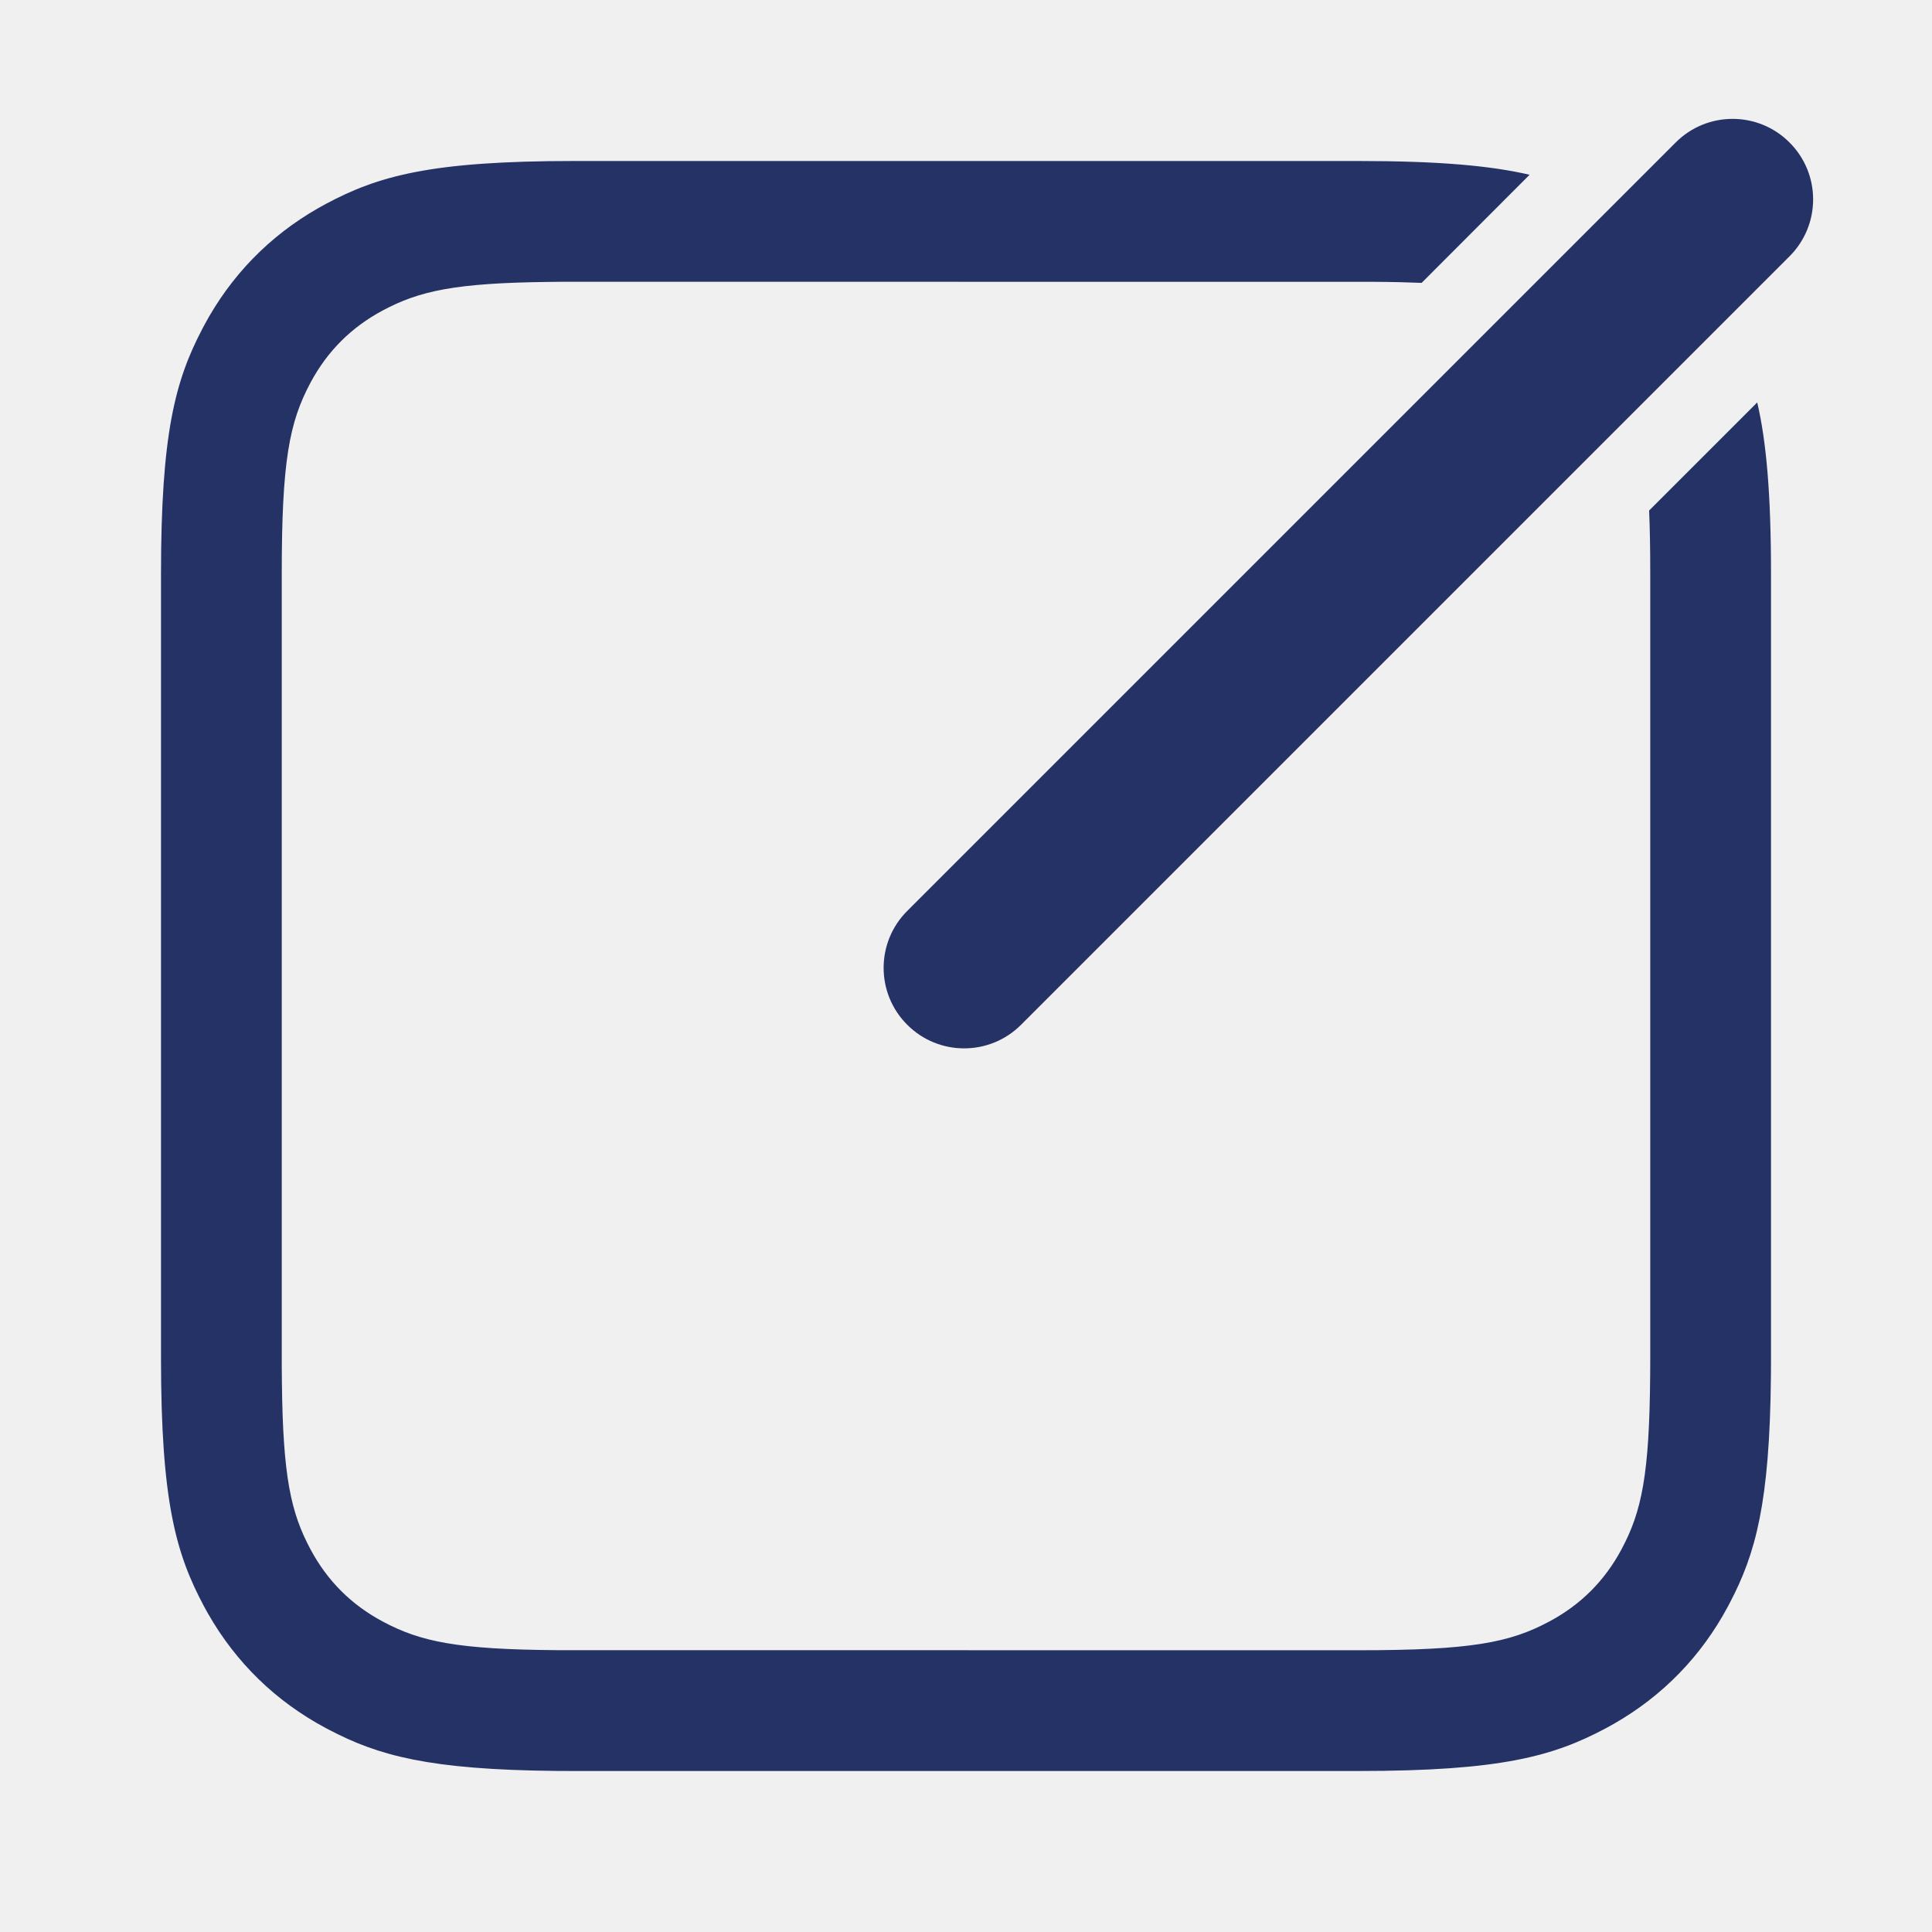
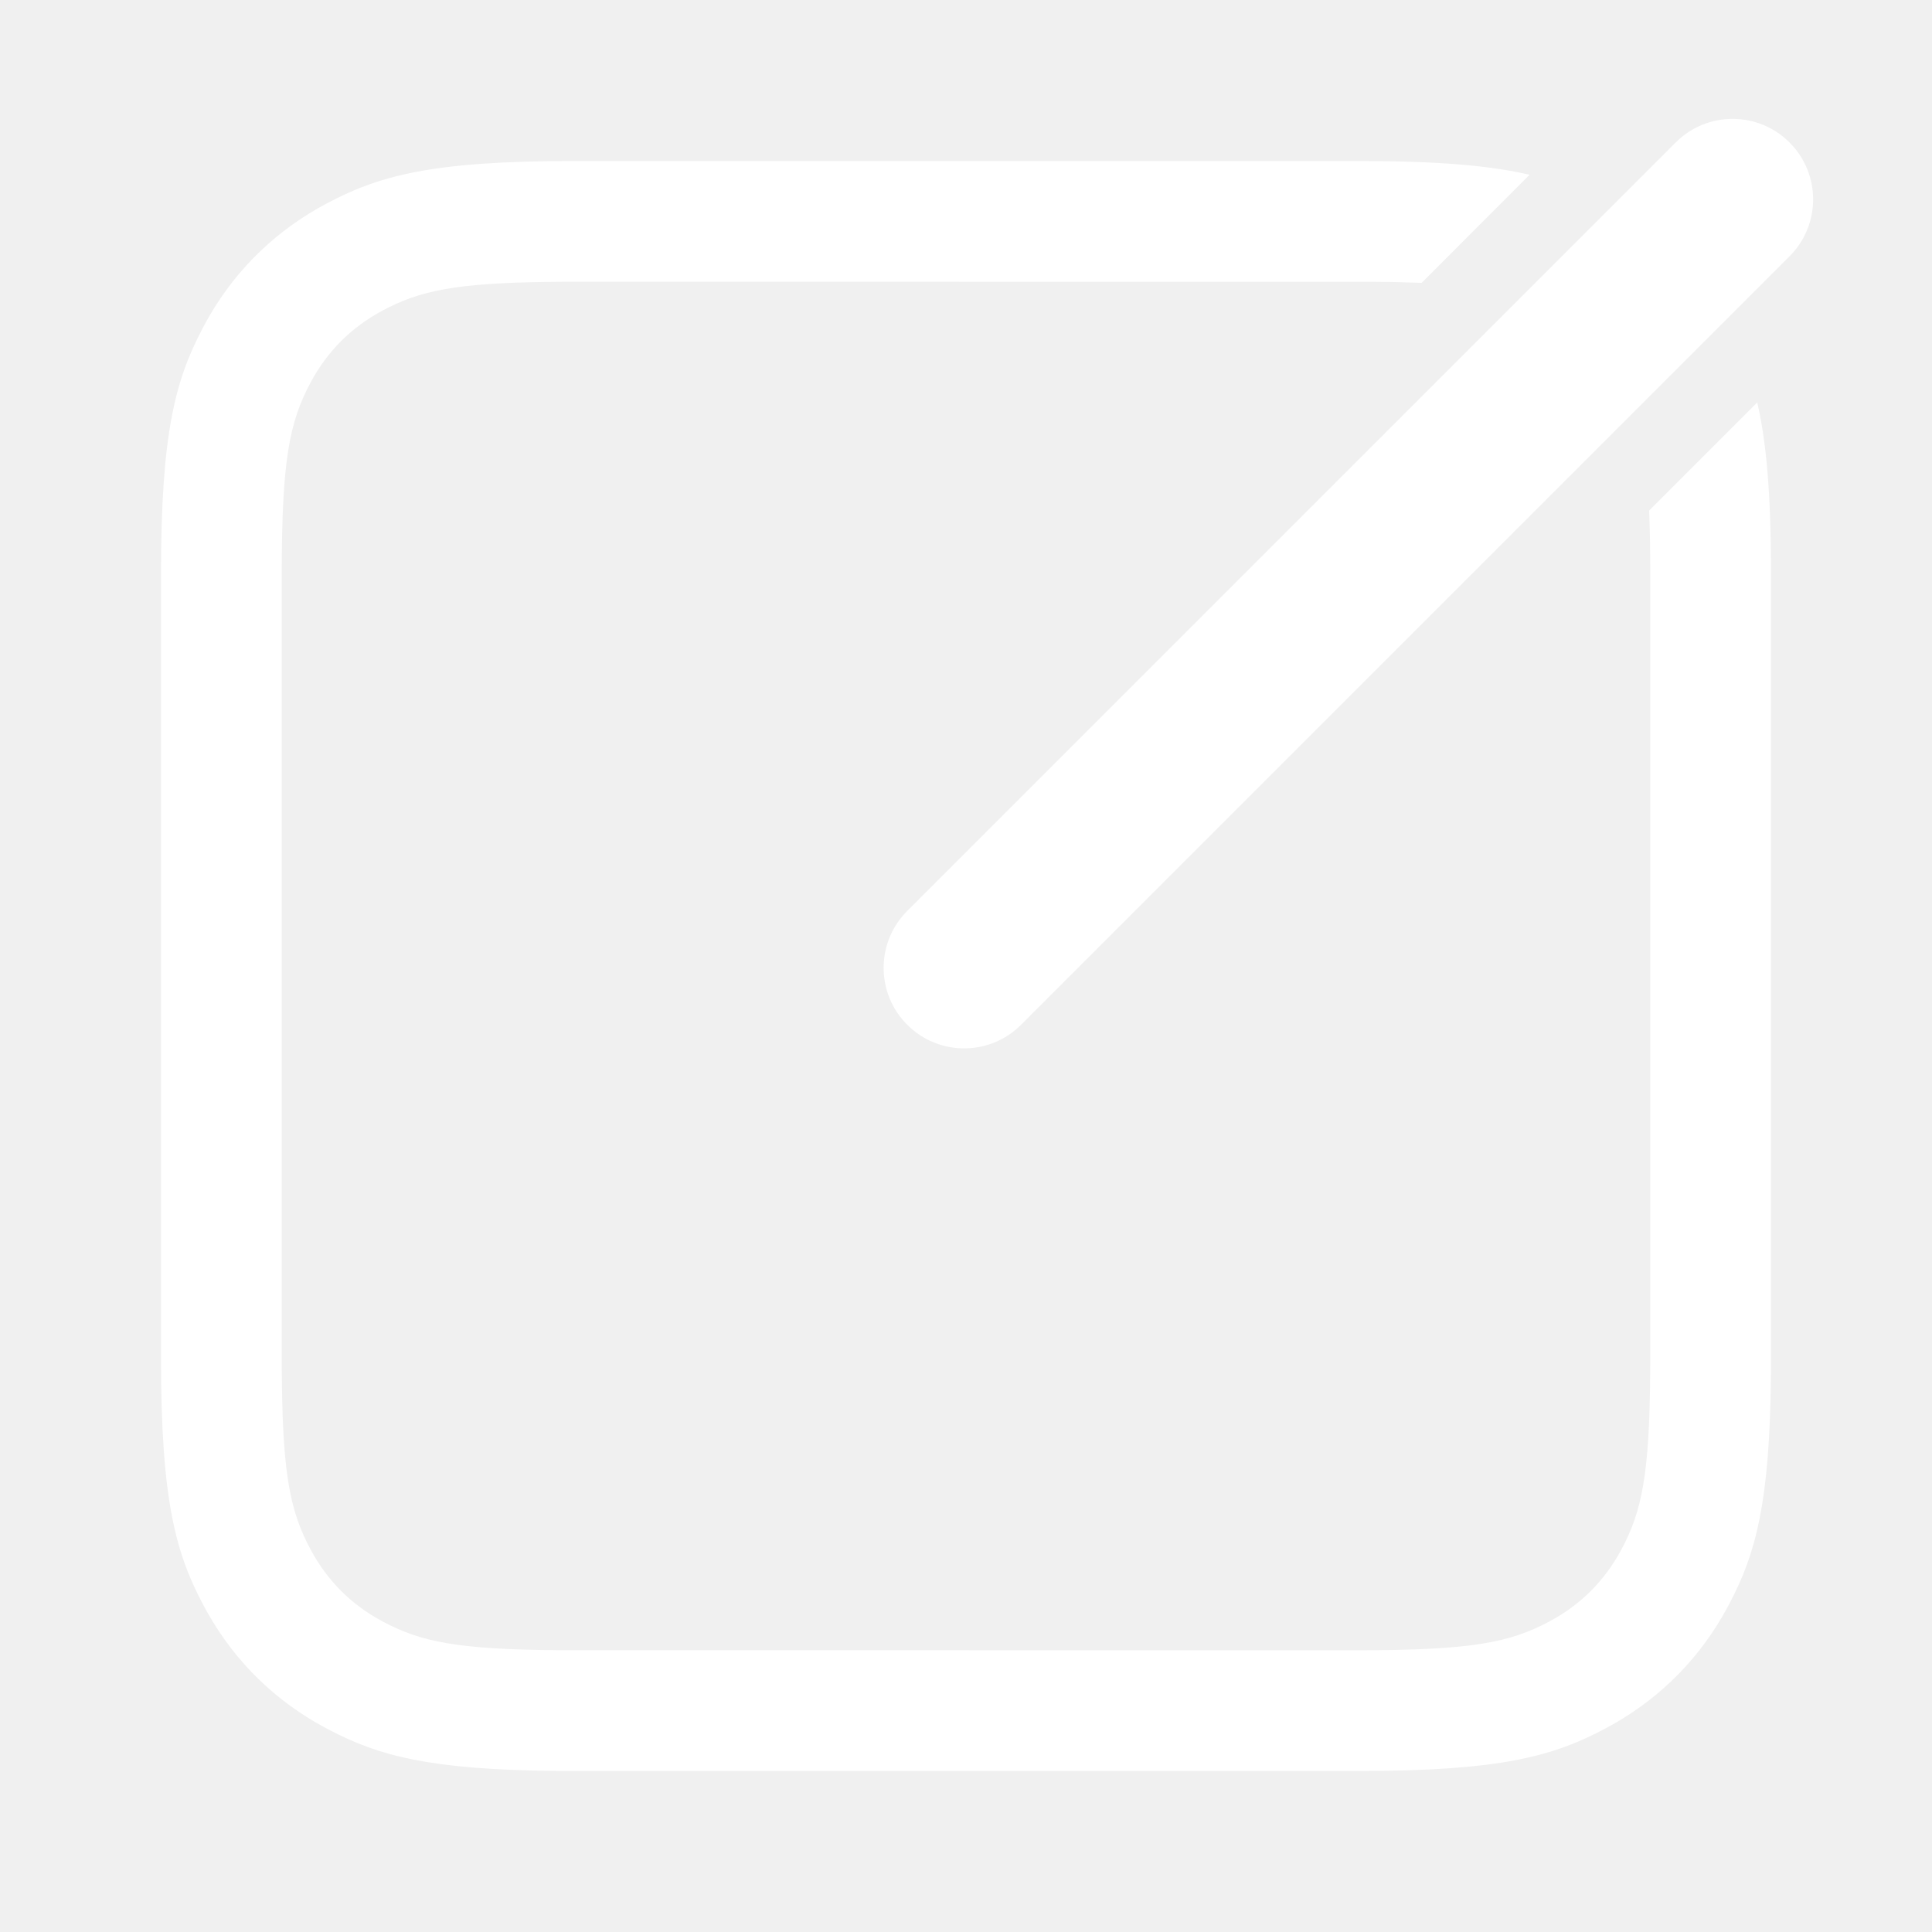
<svg xmlns="http://www.w3.org/2000/svg" xmlns:xlink="http://www.w3.org/1999/xlink" width="24" height="24" viewBox="0 0 24 24" version="1.1">
  <defs>
-     <path d="M16.872,2 C17.872,2 18.515,2.058 19.001,2.171 L17.66,3.514 C17.486,3.507 17.293,3.502 17.075,3.501 L7.025,3.5 L6.823,3.502 C5.655,3.515 5.21,3.613 4.754,3.857 C4.363,4.066 4.066,4.363 3.857,4.754 C3.593,5.248 3.5,5.729 3.5,7.128 L3.5,16.975 L3.502,17.177 C3.515,18.345 3.613,18.79 3.857,19.246 C4.066,19.637 4.363,19.934 4.754,20.143 C5.223,20.394 5.68,20.49 6.925,20.499 L16.872,20.5 C18.271,20.5 18.752,20.407 19.246,20.143 C19.637,19.934 19.934,19.637 20.143,19.246 C20.394,18.777 20.49,18.32 20.499,17.075 L20.5,16.872 L20.5,7.128 C20.5,6.826 20.496,6.567 20.486,6.342 L21.829,4.999 C21.942,5.486 22,6.128 22,7.128 L22,16.872 L21.999,17.094 C21.984,18.674 21.808,19.302 21.488,19.912 L21.466,19.954 C21.134,20.575 20.654,21.068 20.046,21.415 L19.954,21.466 C19.302,21.814 18.655,22 16.872,22 L7.128,22 L6.906,21.999 C5.326,21.984 4.698,21.808 4.088,21.488 L4.046,21.466 C3.425,21.134 2.932,20.654 2.585,20.046 L2.534,19.954 C2.186,19.302 2,18.655 2,16.872 L2,7.128 C2,5.383 2.178,4.726 2.512,4.088 L2.534,4.046 C2.866,3.425 3.346,2.932 3.954,2.585 L4.046,2.534 C4.698,2.186 5.345,2 7.128,2 L16.872,2 Z M22.23,1.77 C22.621,2.16 22.621,2.794 22.23,3.184 L12.684,12.73 C12.294,13.121 11.66,13.121 11.27,12.73 C10.879,12.34 10.879,11.706 11.27,11.316 L20.816,1.77 C21.206,1.379 21.84,1.379 22.23,1.77 Z" id="_path-1" />
+     <path d="M16.872,2 C17.872,2 18.515,2.058 19.001,2.171 L17.66,3.514 C17.486,3.507 17.293,3.502 17.075,3.501 L7.025,3.5 L6.823,3.502 C5.655,3.515 5.21,3.613 4.754,3.857 C4.363,4.066 4.066,4.363 3.857,4.754 C3.593,5.248 3.5,5.729 3.5,7.128 L3.5,16.975 L3.502,17.177 C3.515,18.345 3.613,18.79 3.857,19.246 C4.066,19.637 4.363,19.934 4.754,20.143 C5.223,20.394 5.68,20.49 6.925,20.499 L16.872,20.5 C18.271,20.5 18.752,20.407 19.246,20.143 C19.637,19.934 19.934,19.637 20.143,19.246 C20.394,18.777 20.49,18.32 20.499,17.075 L20.5,16.872 L20.5,7.128 C20.5,6.826 20.496,6.567 20.486,6.342 L21.829,4.999 C21.942,5.486 22,6.128 22,7.128 L22,16.872 L21.999,17.094 C21.984,18.674 21.808,19.302 21.488,19.912 L21.466,19.954 C21.134,20.575 20.654,21.068 20.046,21.415 L19.954,21.466 C19.302,21.814 18.655,22 16.872,22 L7.128,22 L6.906,21.999 C5.326,21.984 4.698,21.808 4.088,21.488 L4.046,21.466 C3.425,21.134 2.932,20.654 2.585,20.046 L2.534,19.954 C2.186,19.302 2,18.655 2,16.872 L2,7.128 C2,5.383 2.178,4.726 2.512,4.088 L2.534,4.046 C2.866,3.425 3.346,2.932 3.954,2.585 L4.046,2.534 C4.698,2.186 5.345,2 7.128,2 L16.872,2 Z M22.23,1.77 C22.621,2.16 22.621,2.794 22.23,3.184 L12.684,12.73 C12.294,13.121 11.66,13.121 11.27,12.73 C10.879,12.34 10.879,11.706 11.27,11.316 L20.816,1.77 C21.206,1.379 21.84,1.379 22.23,1.77 Z" id="__path-1" />
  </defs>
-   <g id="_Public/ic_public_edit" stroke="none" stroke-width="1" fill="none" fill-rule="evenodd">
-     <mask id="_mask-2" fill="white">
-       <use xlink:href="#_path-1" />
+   <g id="__Public/ic_public_edit" stroke="none" stroke-width="1" fill="none" fill-rule="evenodd">
+     <mask id="__mask-2" fill="white">
+       <use xlink:href="#__path-1" />
    </mask>
-     <use id="_形状结合" fill="#253266" fill-rule="nonzero" xlink:href="#_path-1" />
+     <use id="__形状结合" fill="#ffffff" fill-rule="nonzero" xlink:href="#__path-1" />
  </g>
</svg>
